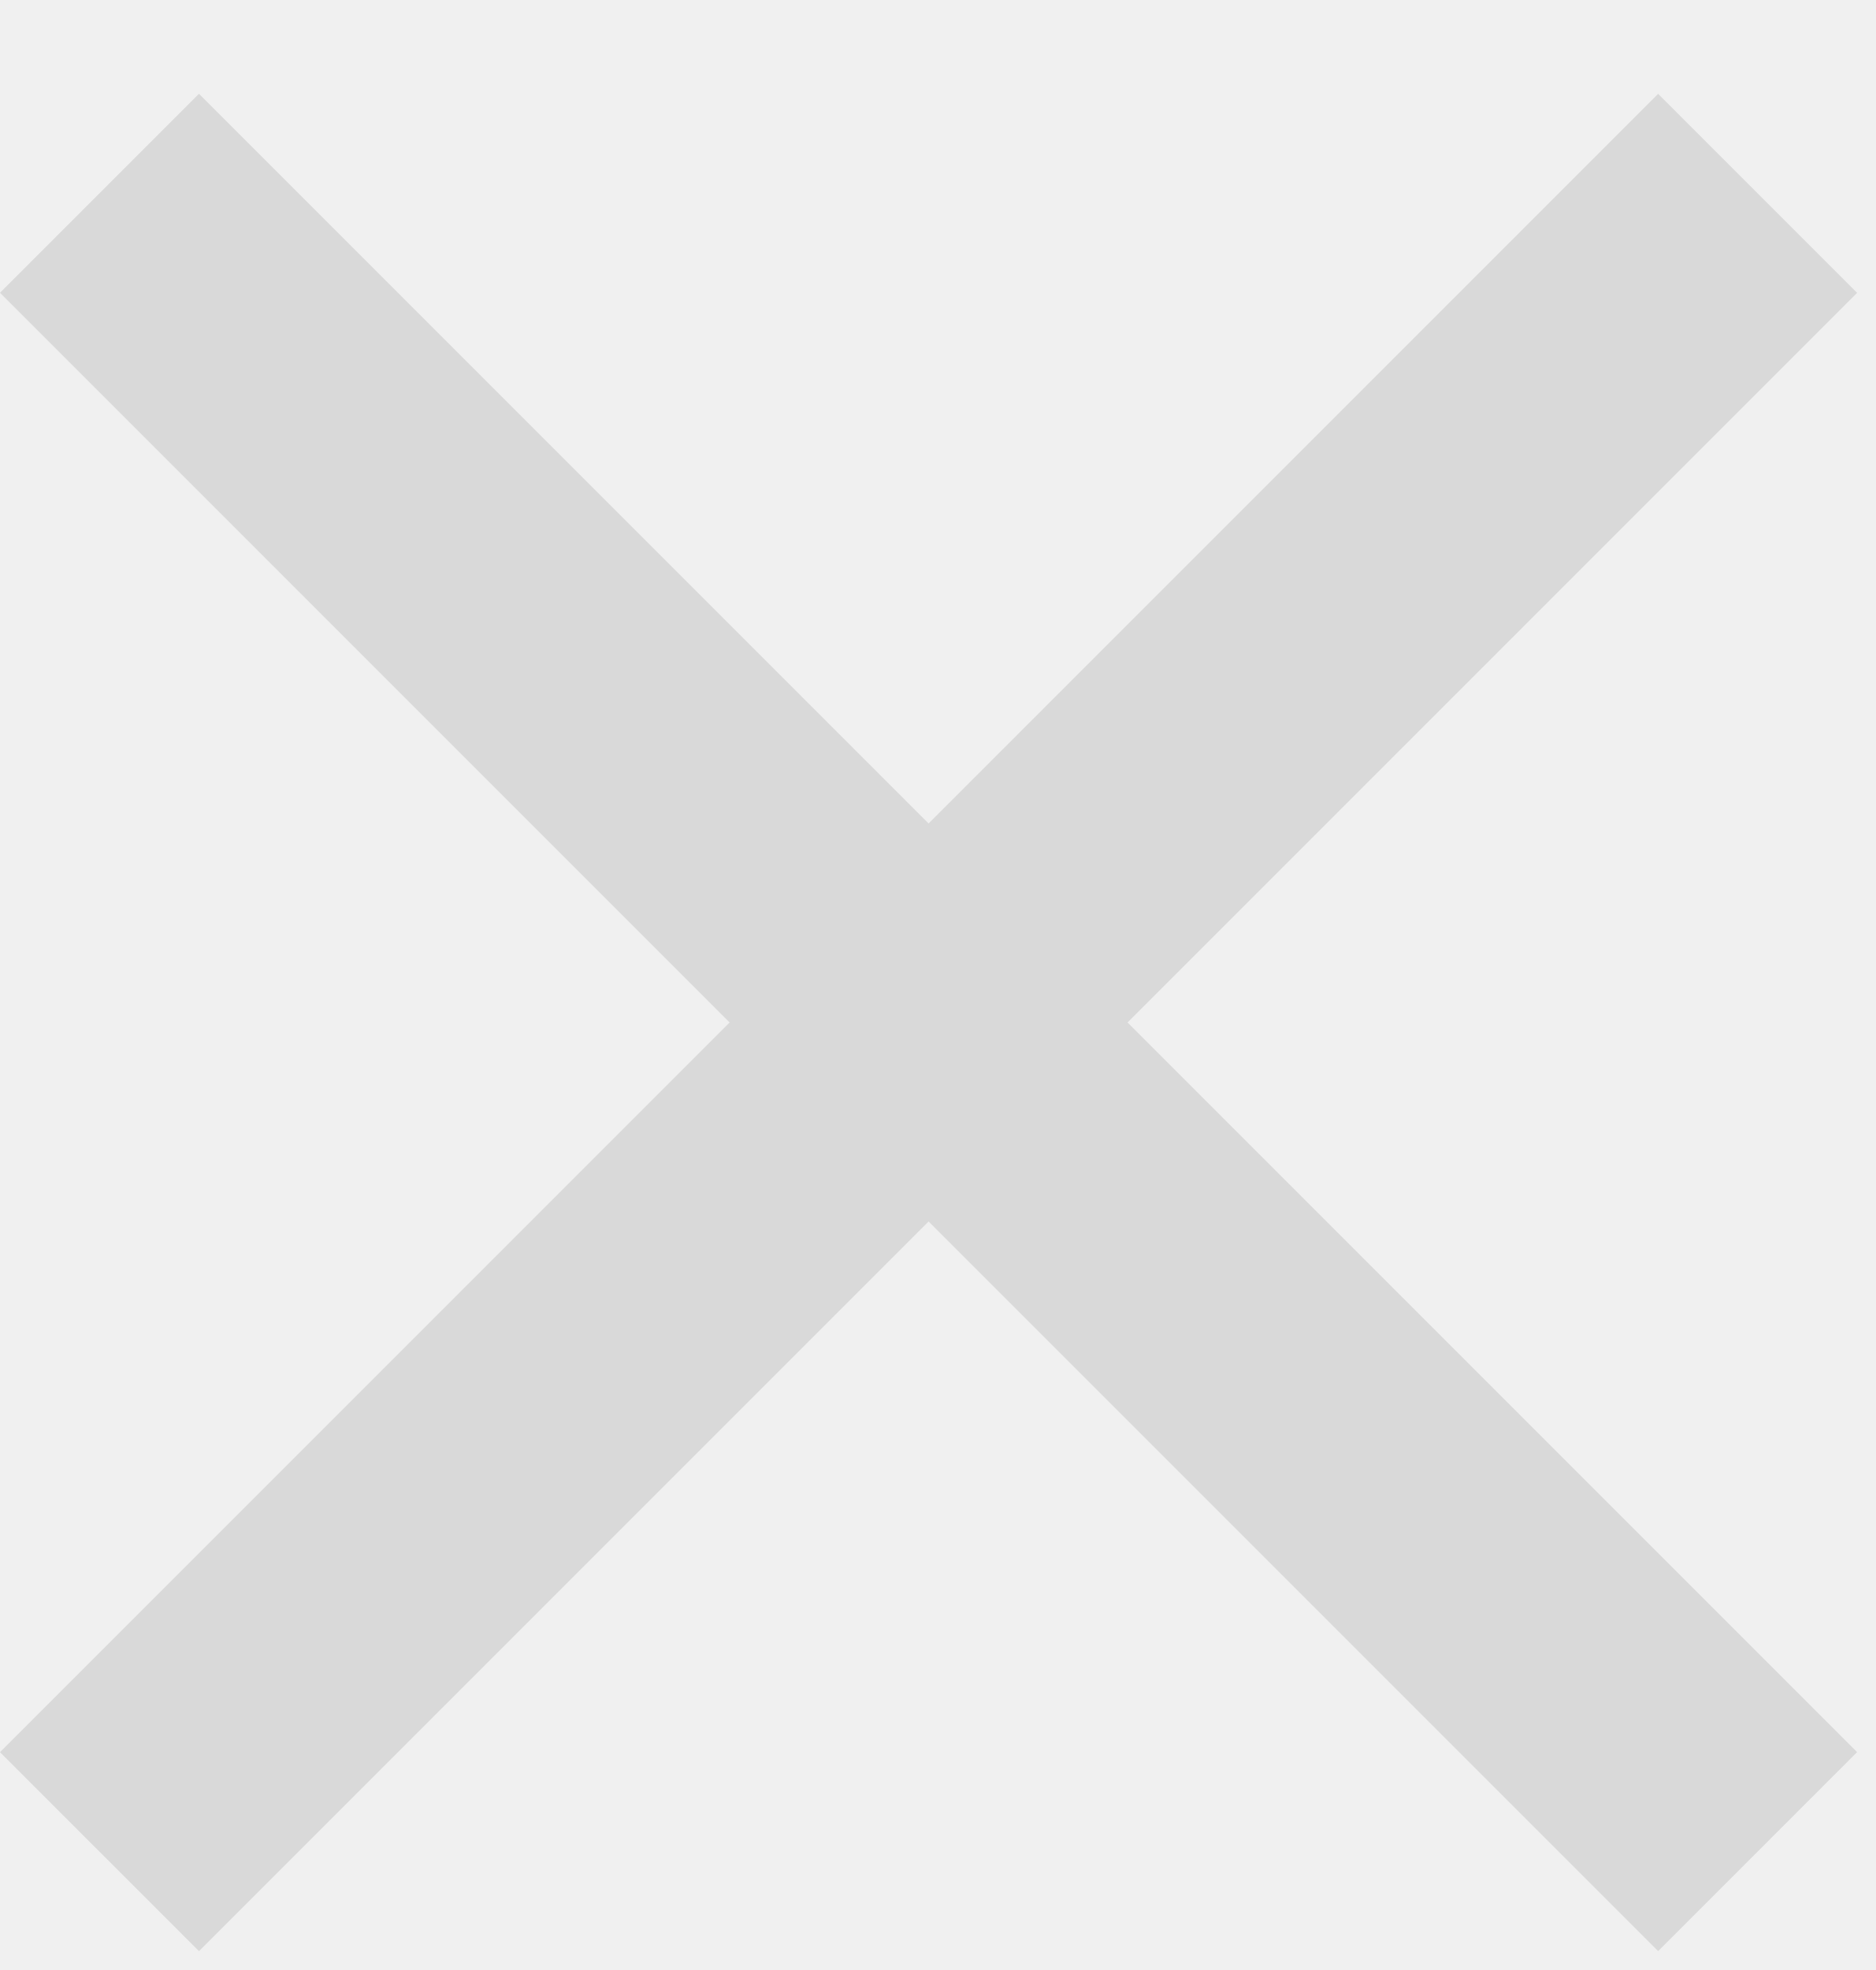
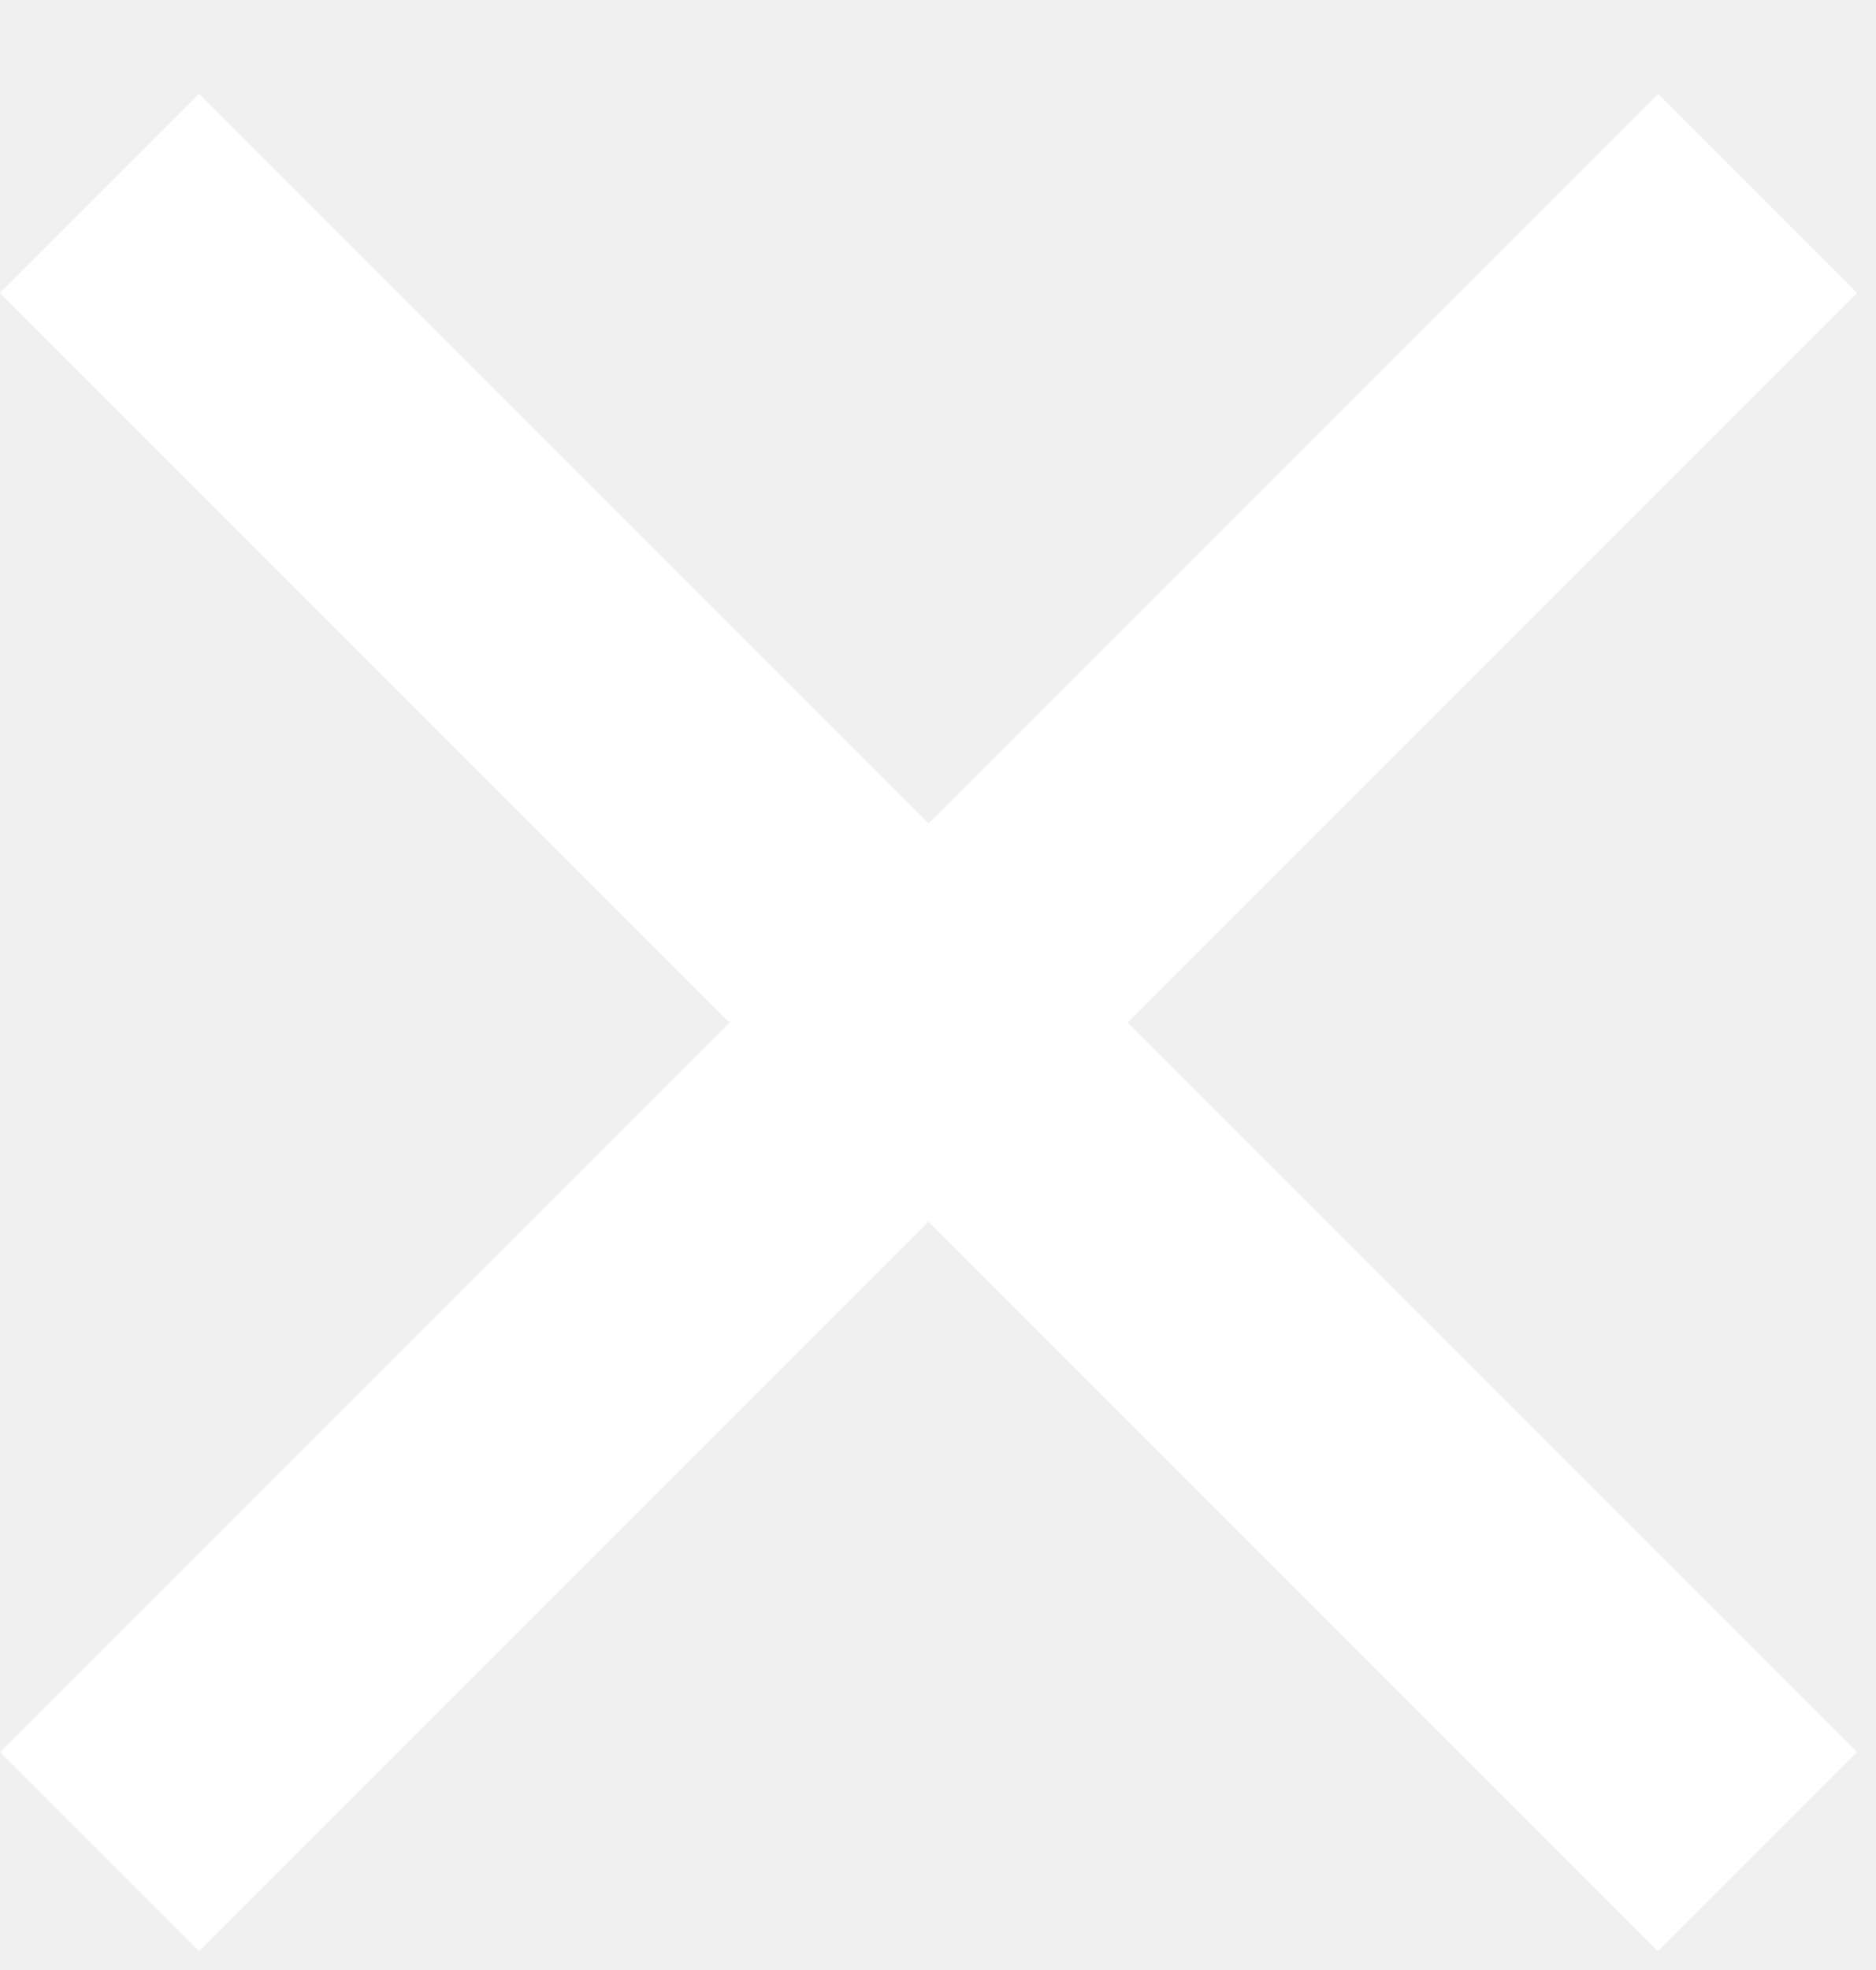
<svg xmlns="http://www.w3.org/2000/svg" width="20" height="21" viewBox="0 0 20 21" fill="none">
-   <rect y="18.678" width="25" height="3" transform="rotate(-45 0 18.6777)" fill="#D9D9D9" />
-   <rect x="2.121" y="1" width="25" height="3" transform="rotate(45 2.12134 1)" fill="#D9D9D9" />
+   <rect y="18.678" width="25" height="3" transform="rotate(-45 0 18.6777)" fill="white" />
+   <rect x="2.121" y="1" width="25" height="3" transform="rotate(45 2.12134 1)" fill="white" />
</svg>
